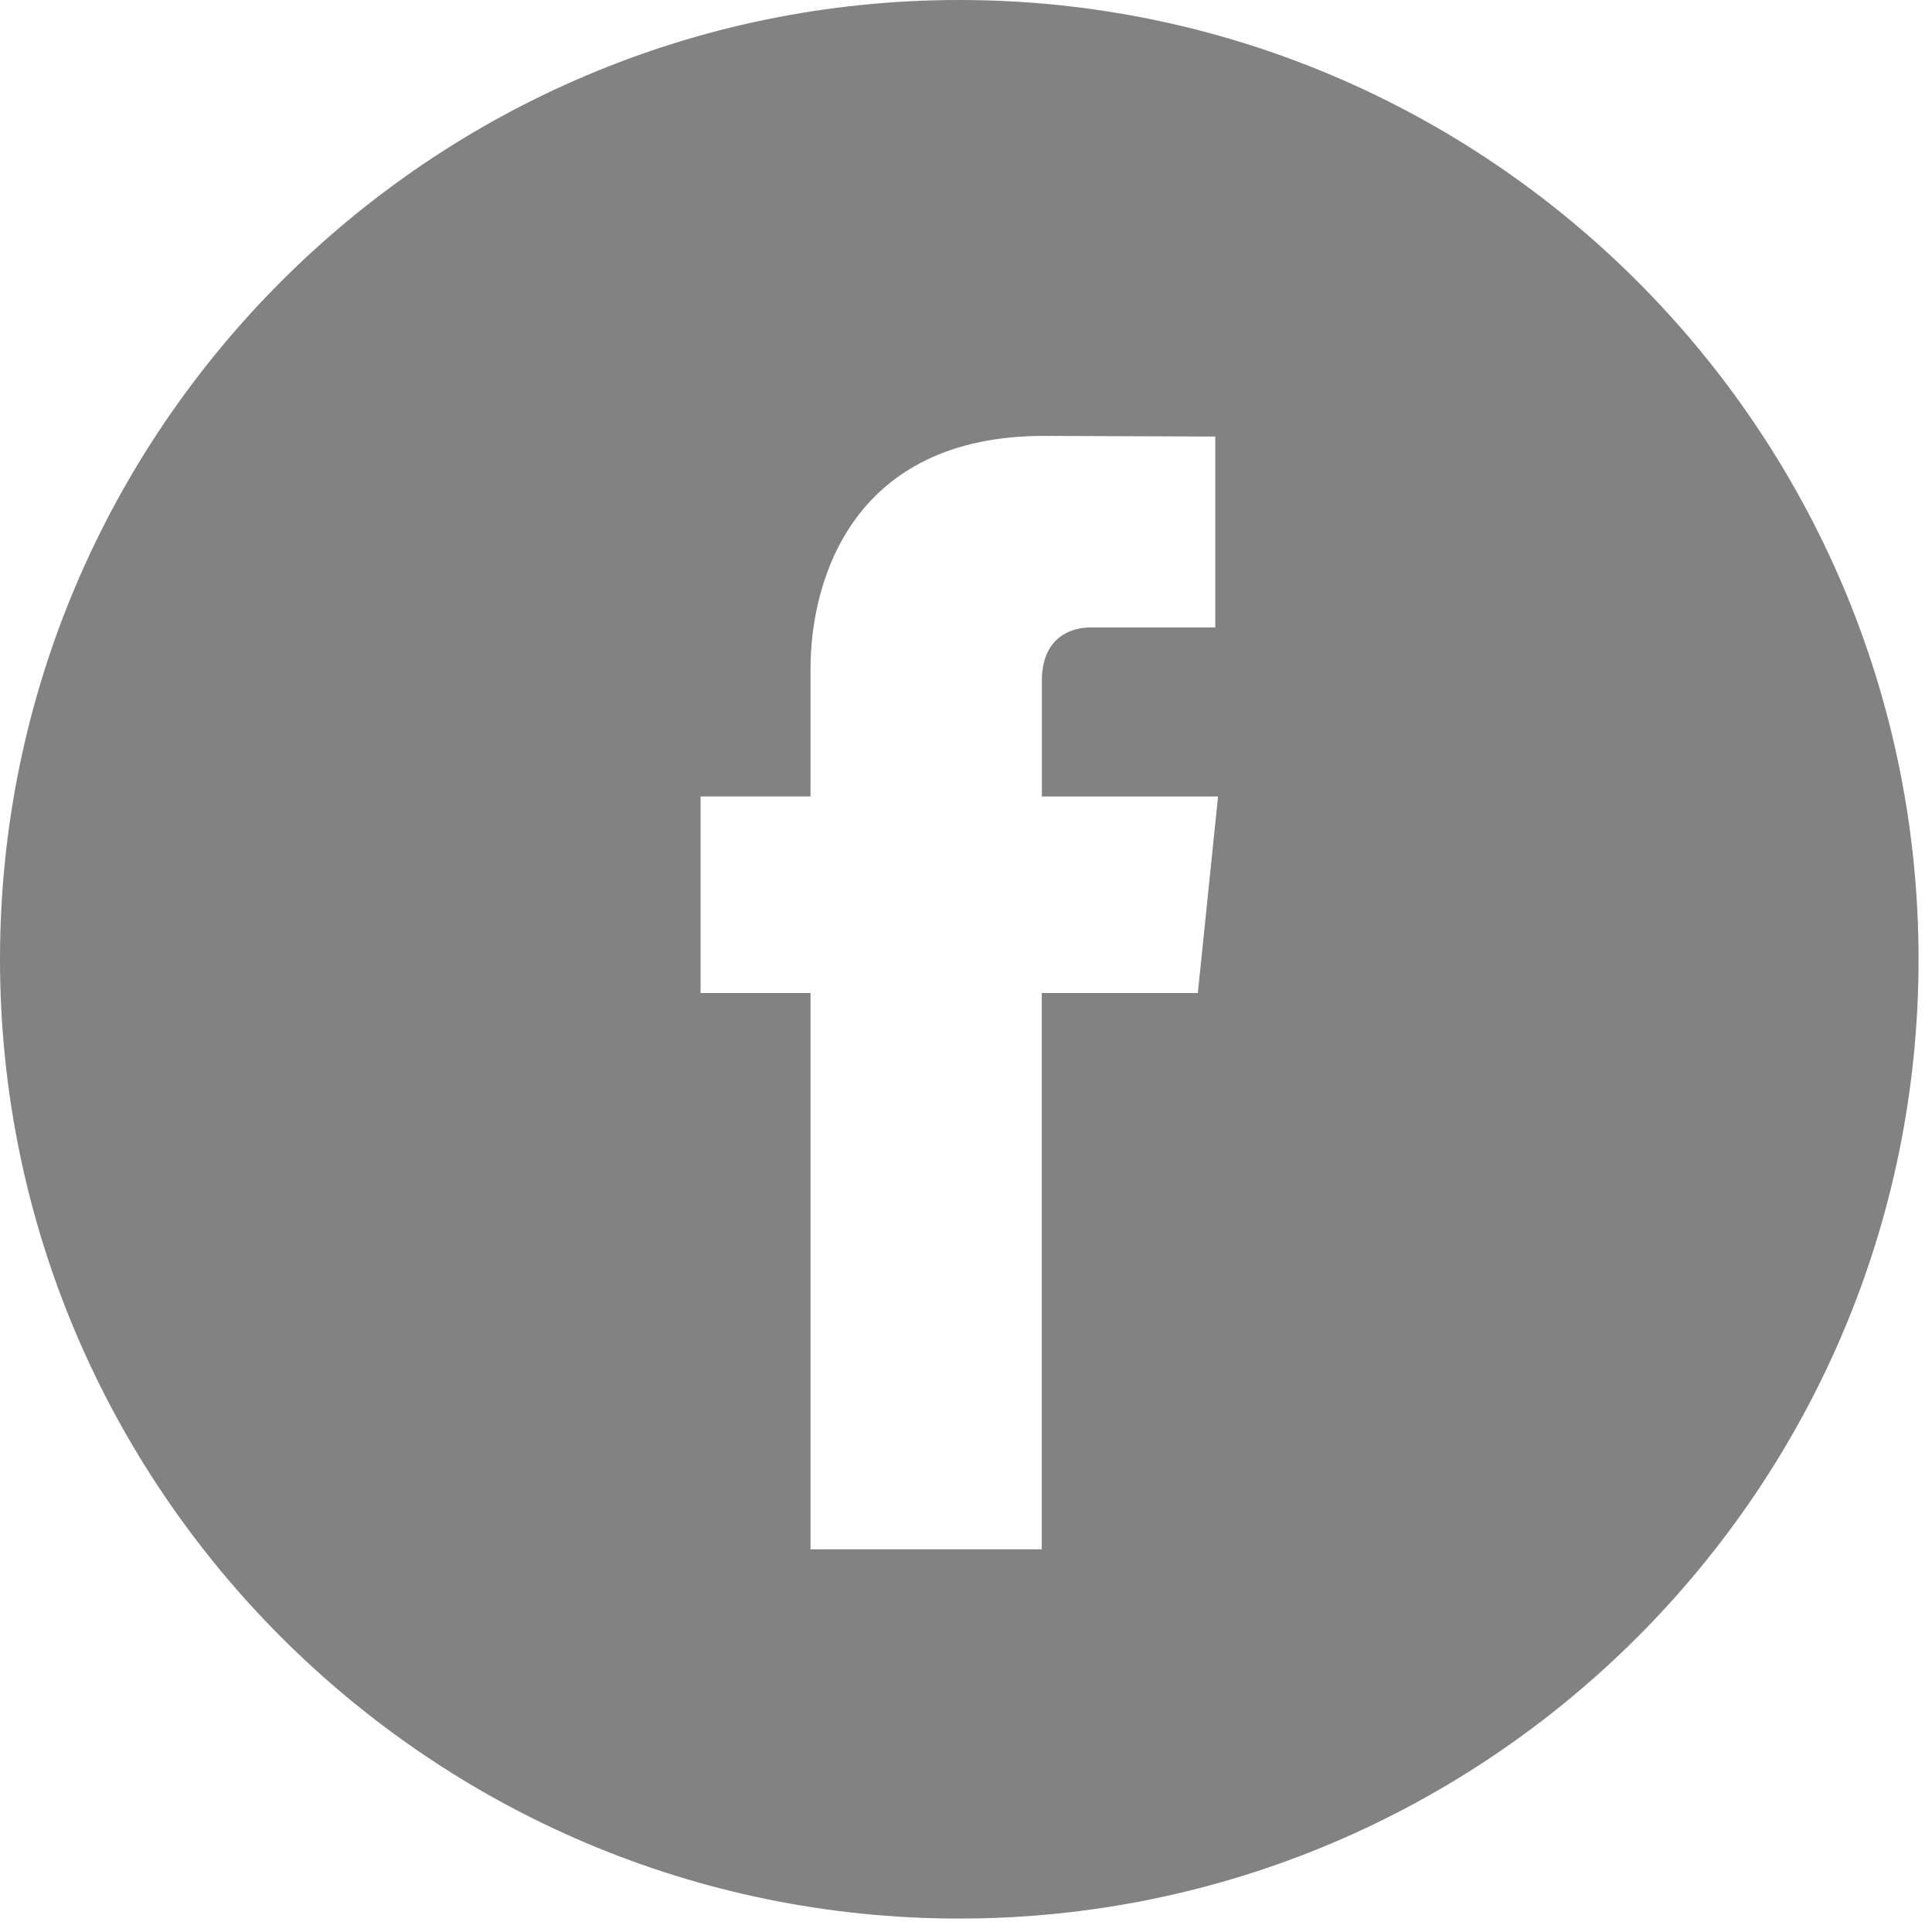
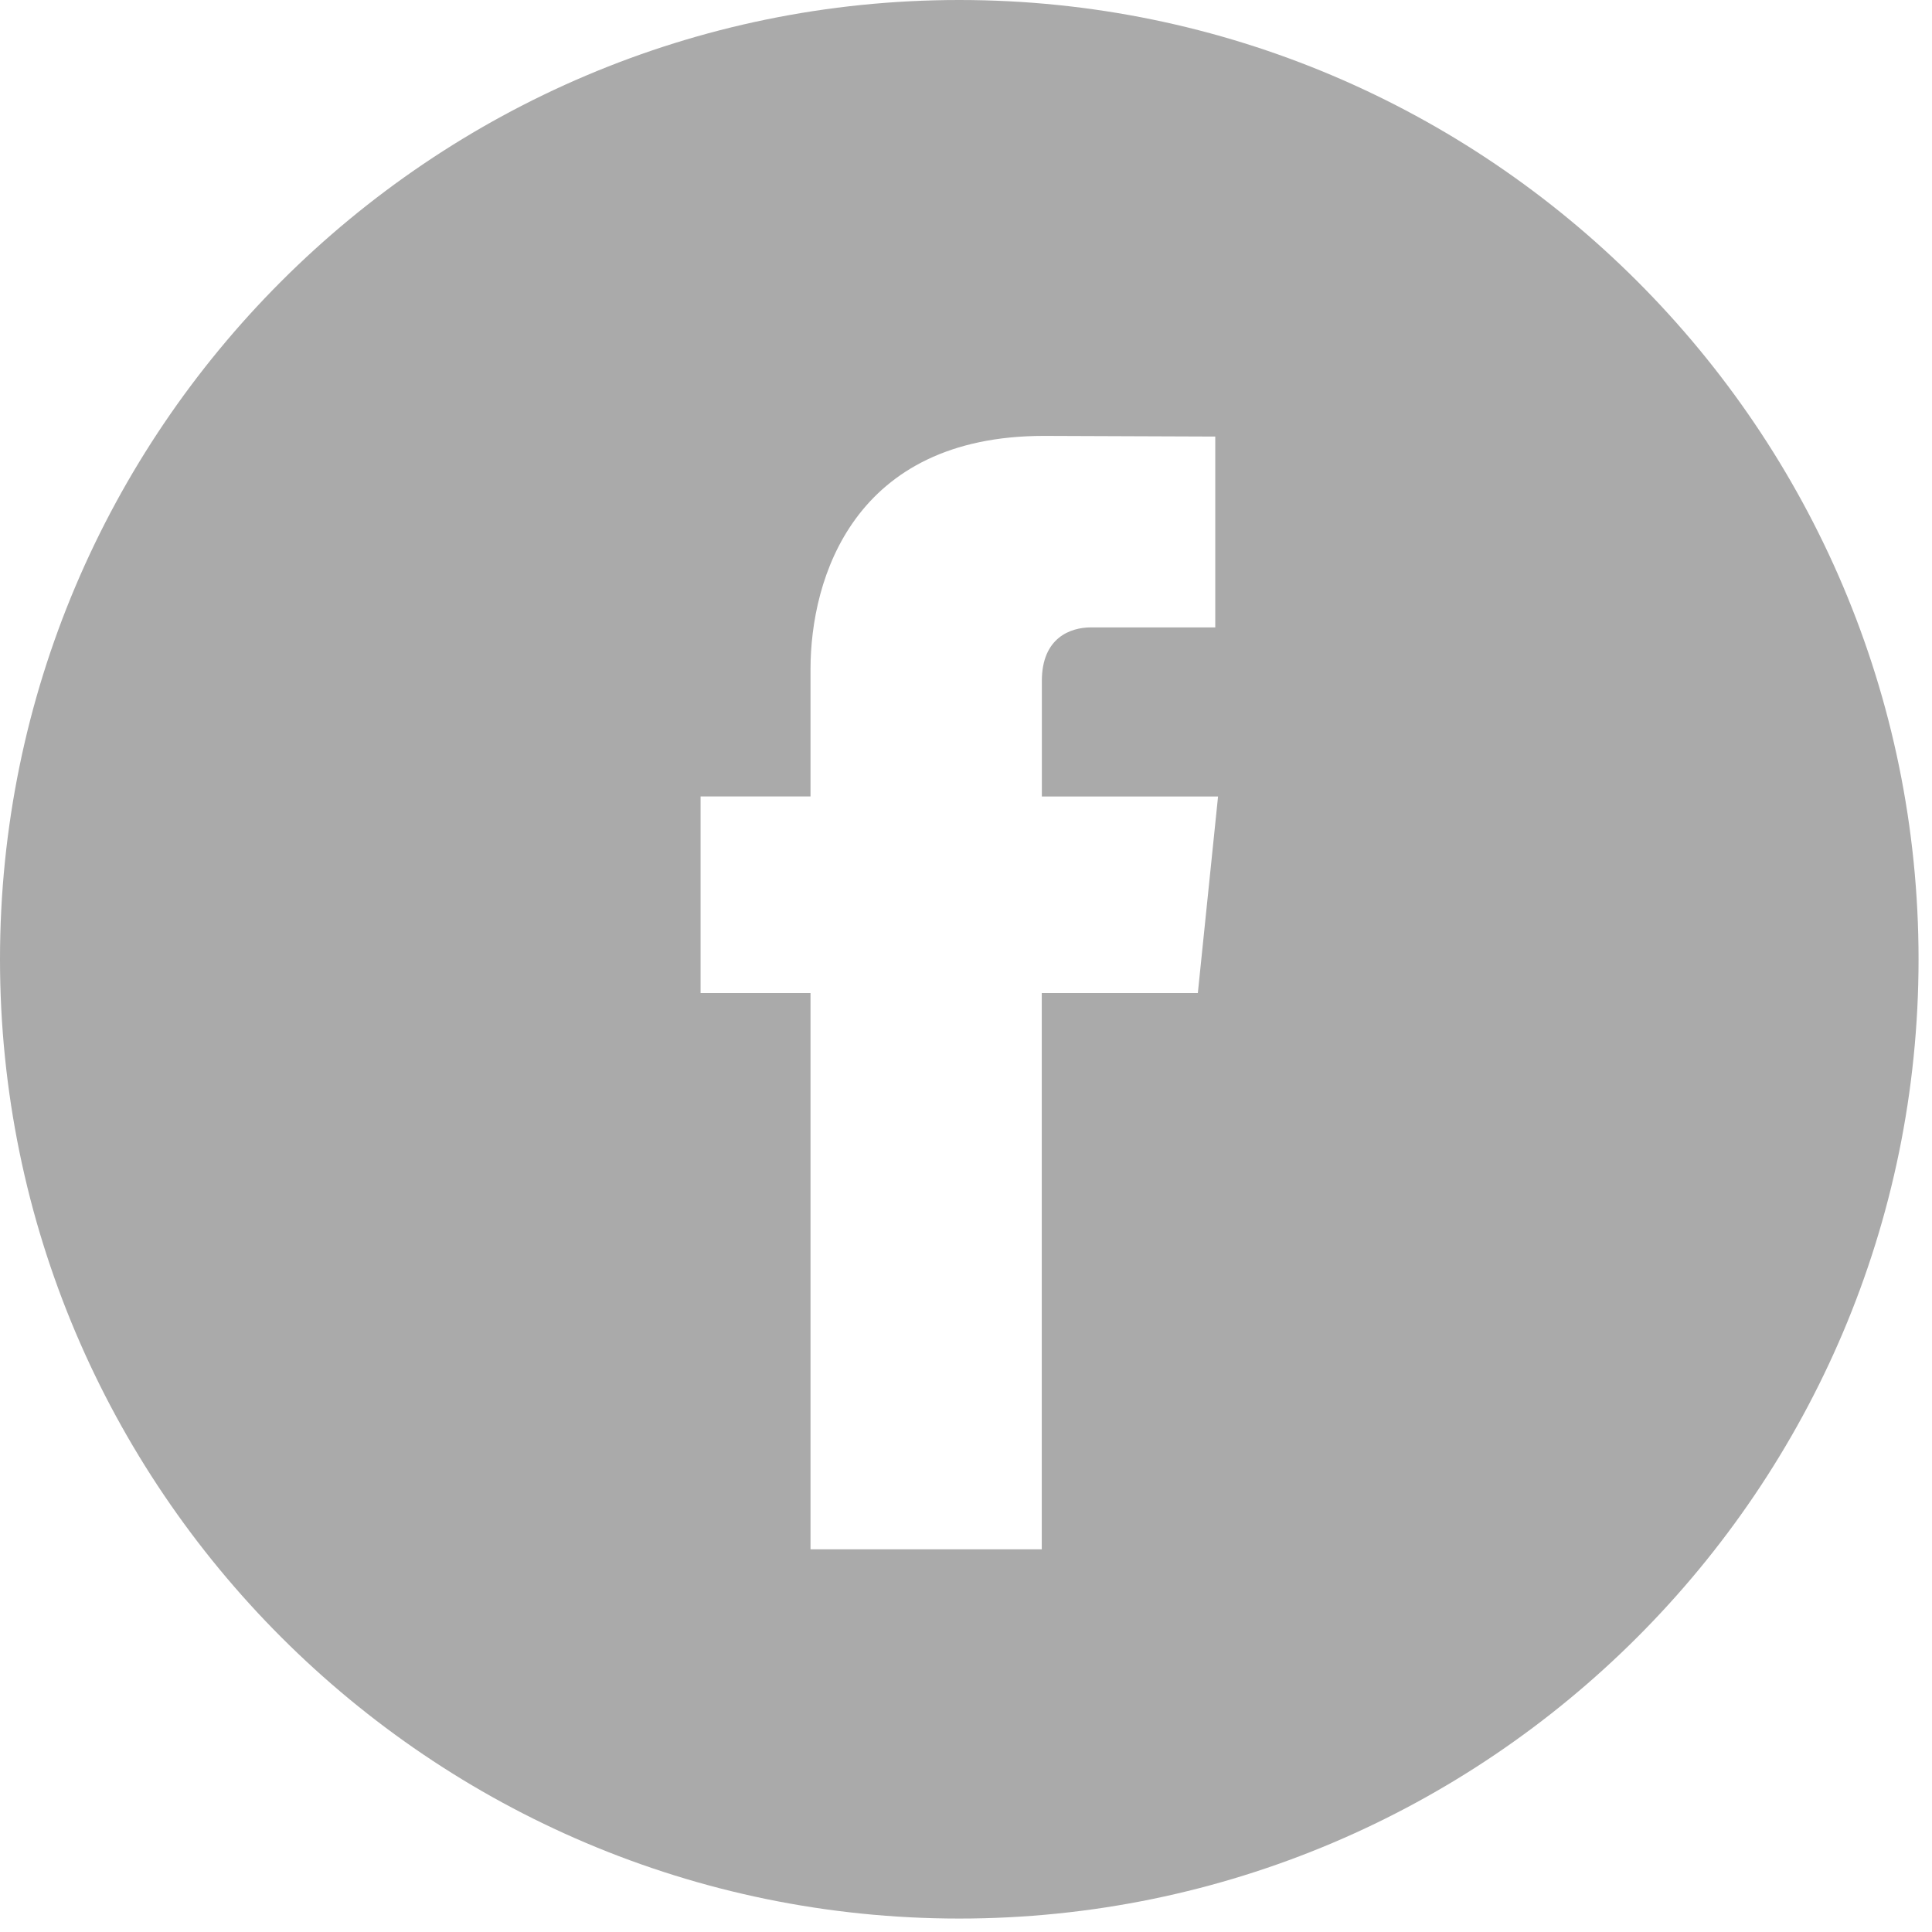
- <svg xmlns="http://www.w3.org/2000/svg" width="44" height="44" viewBox="0 0 50 50">
-   <path d="M24.826 0C11.137 0 0 11.137 0 24.826c0 13.688 11.137 24.826 24.826 24.826 13.688 0 24.826-11.138 24.826-24.826C49.652 11.137 38.516 0 24.826 0zM31 25.7h-4.039v14.396h-5.985V25.7h-2.845v-5.088h2.845v-3.291c0-2.357 1.12-6.04 6.04-6.04l4.435.017v4.939h-3.219c-.524 0-1.269.262-1.269 1.386v2.99h4.56L31 25.7z" fill="#828282" />
+ <svg xmlns="http://www.w3.org/2000/svg" width="30" height="30" viewBox="0 0 50 50">
+   <path d="M24.826 0C11.137 0 0 11.137 0 24.826c0 13.688 11.137 24.826 24.826 24.826 13.688 0 24.826-11.138 24.826-24.826C49.652 11.137 38.516 0 24.826 0zM31 25.7h-4.039v14.396h-5.985V25.7h-2.845v-5.088h2.845v-3.291c0-2.357 1.12-6.04 6.04-6.04l4.435.017v4.939h-3.219c-.524 0-1.269.262-1.269 1.386v2.99h4.56L31 25.7z" fill="#AAAAAA" />
</svg>
